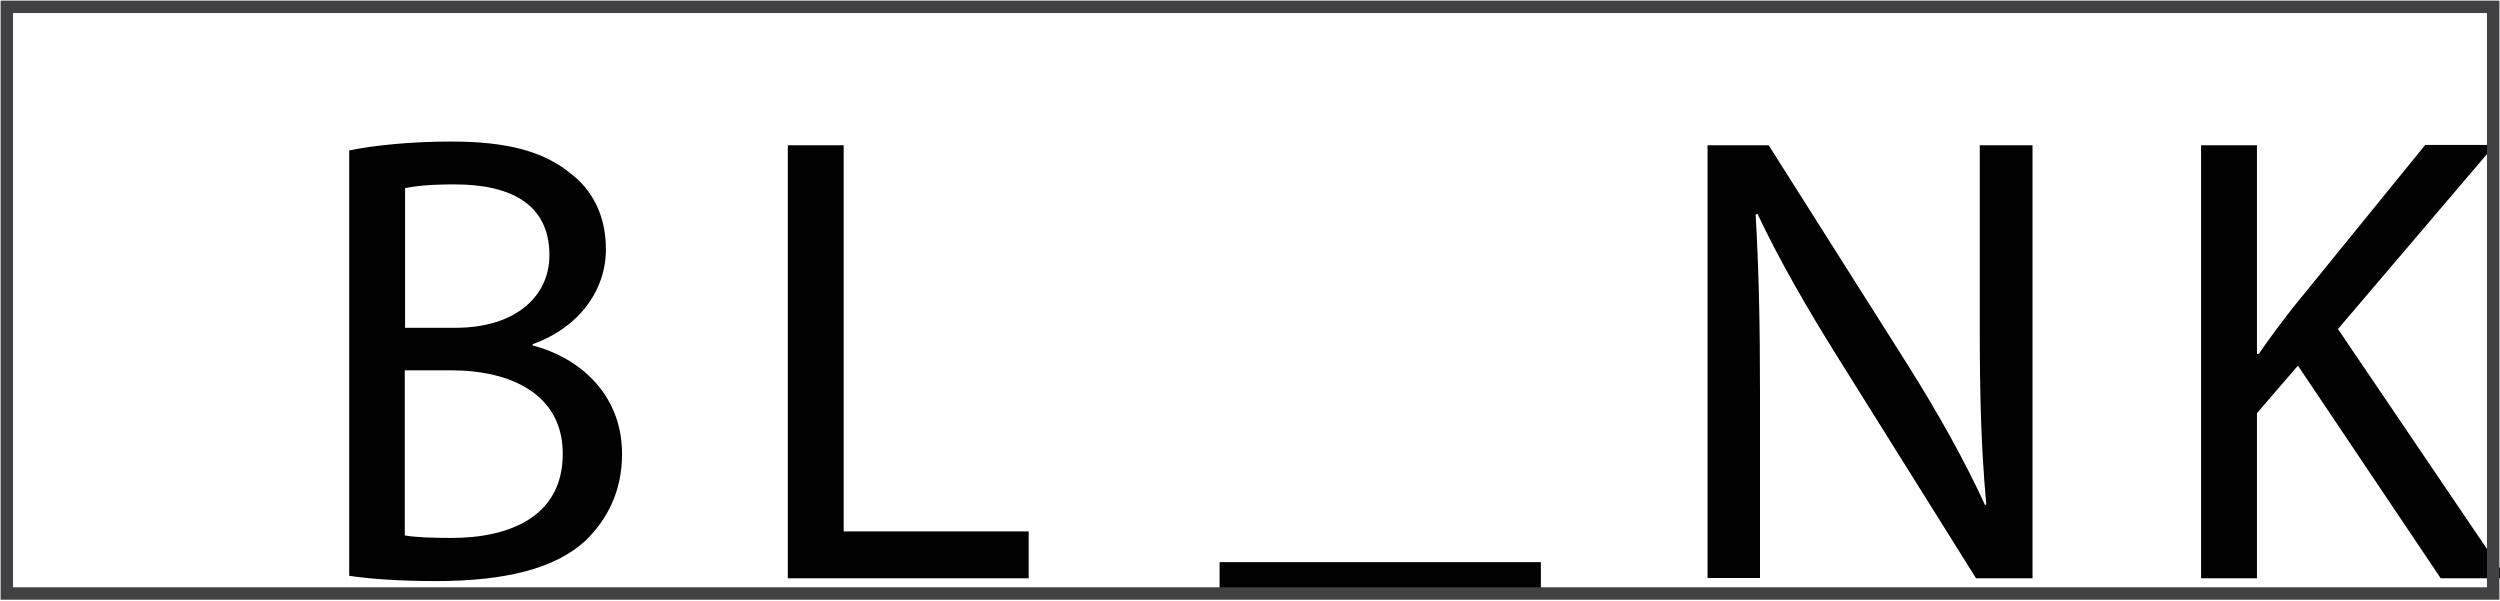
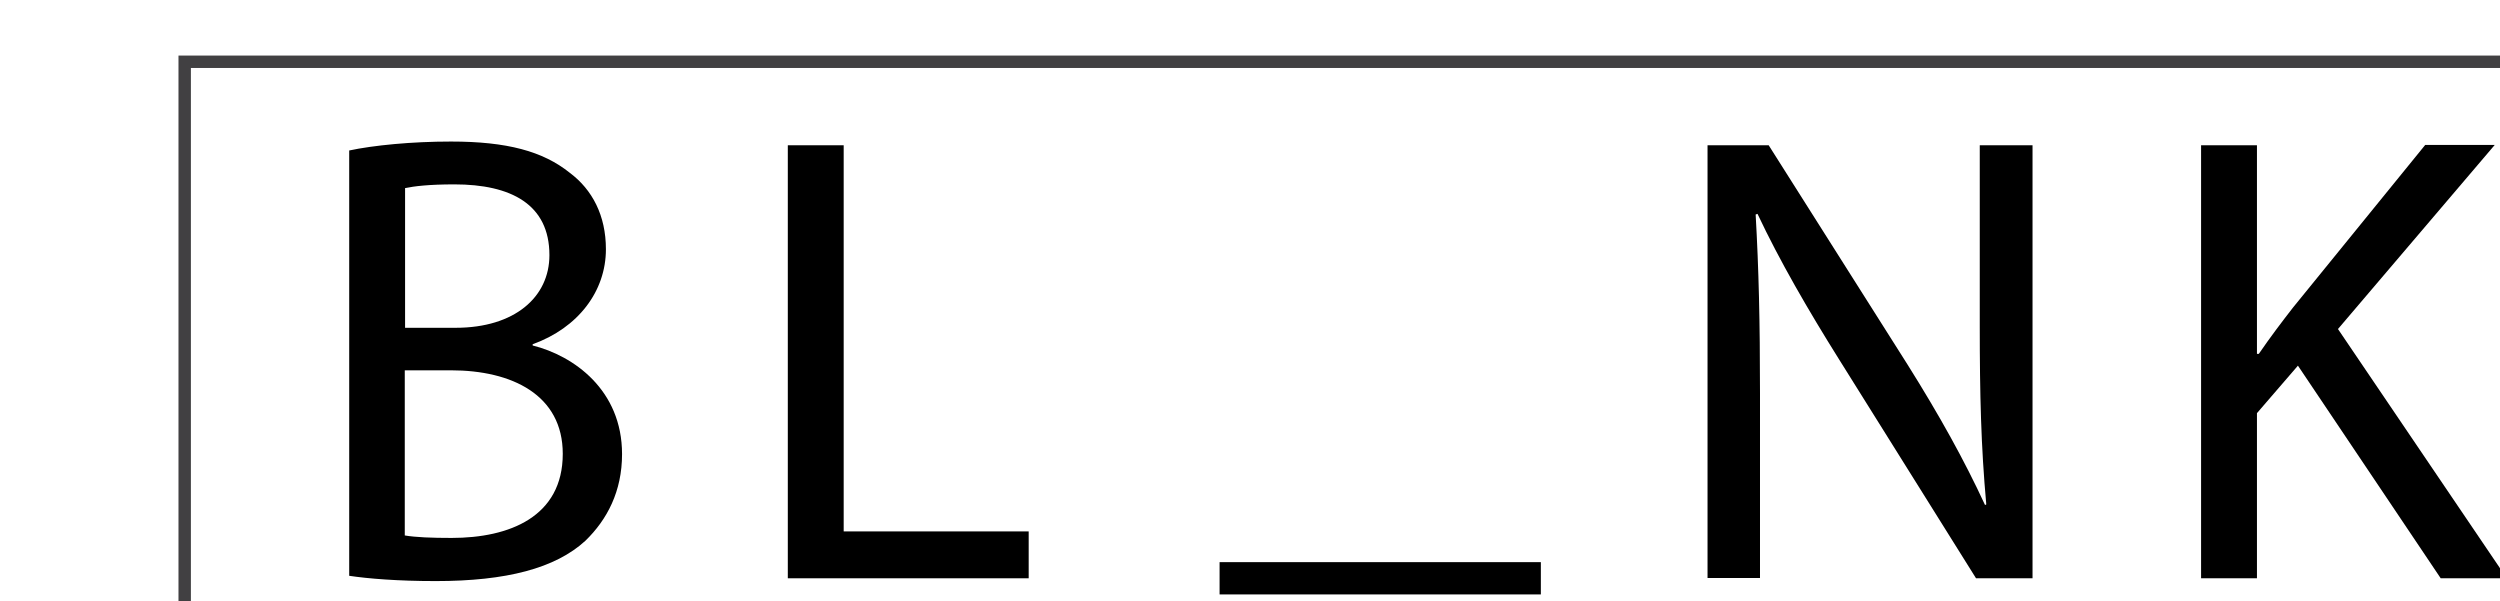
<svg xmlns="http://www.w3.org/2000/svg" id="blankLogo" viewBox="0 0 805.4 193.4">
  <path class="blankLetter" d="M709.1 46.8h18V114h0.6c3.7-5.4 7.5-10.4 11-14.9l42.6-52.4h22.4L753.2 106l54.4 80.3h-21.3l-46-68.5 -13.2 15.3v53.2h-18V46.8z" />
  <path class="blankLetter" d="M550.1 186.3V46.8h19.7l44.7 70.6c10.3 16.4 18.4 31 25 45.3l0.4-0.2c-1.7-18.6-2.1-35.6-2.1-57.3V46.8h17v139.5h-18.2l-44.3-70.8c-9.7-15.5-19-31.5-26.1-46.6l-0.6 0.2c1 17.6 1.4 34.4 1.4 57.5v59.6H550.1z" />
  <path class="blankUnderscore" d="M496.4 181.1v10.4H392.9v-10.4H496.4z" />
  <path class="blankLetter" d="M253.8 46.8h18v124.4h59.6v15.1h-77.6V46.8z" />
  <path class="blankLetter" d="M112.4 48.5c7.9-1.7 20.3-2.9 32.9-2.9 18 0 29.6 3.1 38.3 10.1 7.2 5.4 11.6 13.7 11.6 24.6 0 13.5-8.9 25.3-23.6 30.6v0.4c13.2 3.3 28.8 14.3 28.8 35 0 12-4.8 21.1-11.8 27.9 -9.7 8.9-25.5 13-48.2 13 -12.4 0-21.9-0.8-27.9-1.7V48.5zM130.4 105.6h16.4c19 0 30.2-9.9 30.2-23.4 0-16.4-12.4-22.8-30.6-22.8 -8.3 0-13 0.6-15.9 1.2V105.6zM130.4 172.5c3.5 0.6 8.7 0.8 15.1 0.8 18.6 0 35.8-6.8 35.8-27.1 0-19-16.4-26.9-36-26.9h-14.9V172.5z" />
-   <rect class="blankBackground" x="2.2" y="2.2" width="801" height="189" style="fill:none;stroke-width:4;stroke:#414042" />
+   <rect class="blankBackground" x="59.5" y="19.9" width="801" height="189" style="fill:none;stroke-width:4;stroke:#414042" />
</svg>
